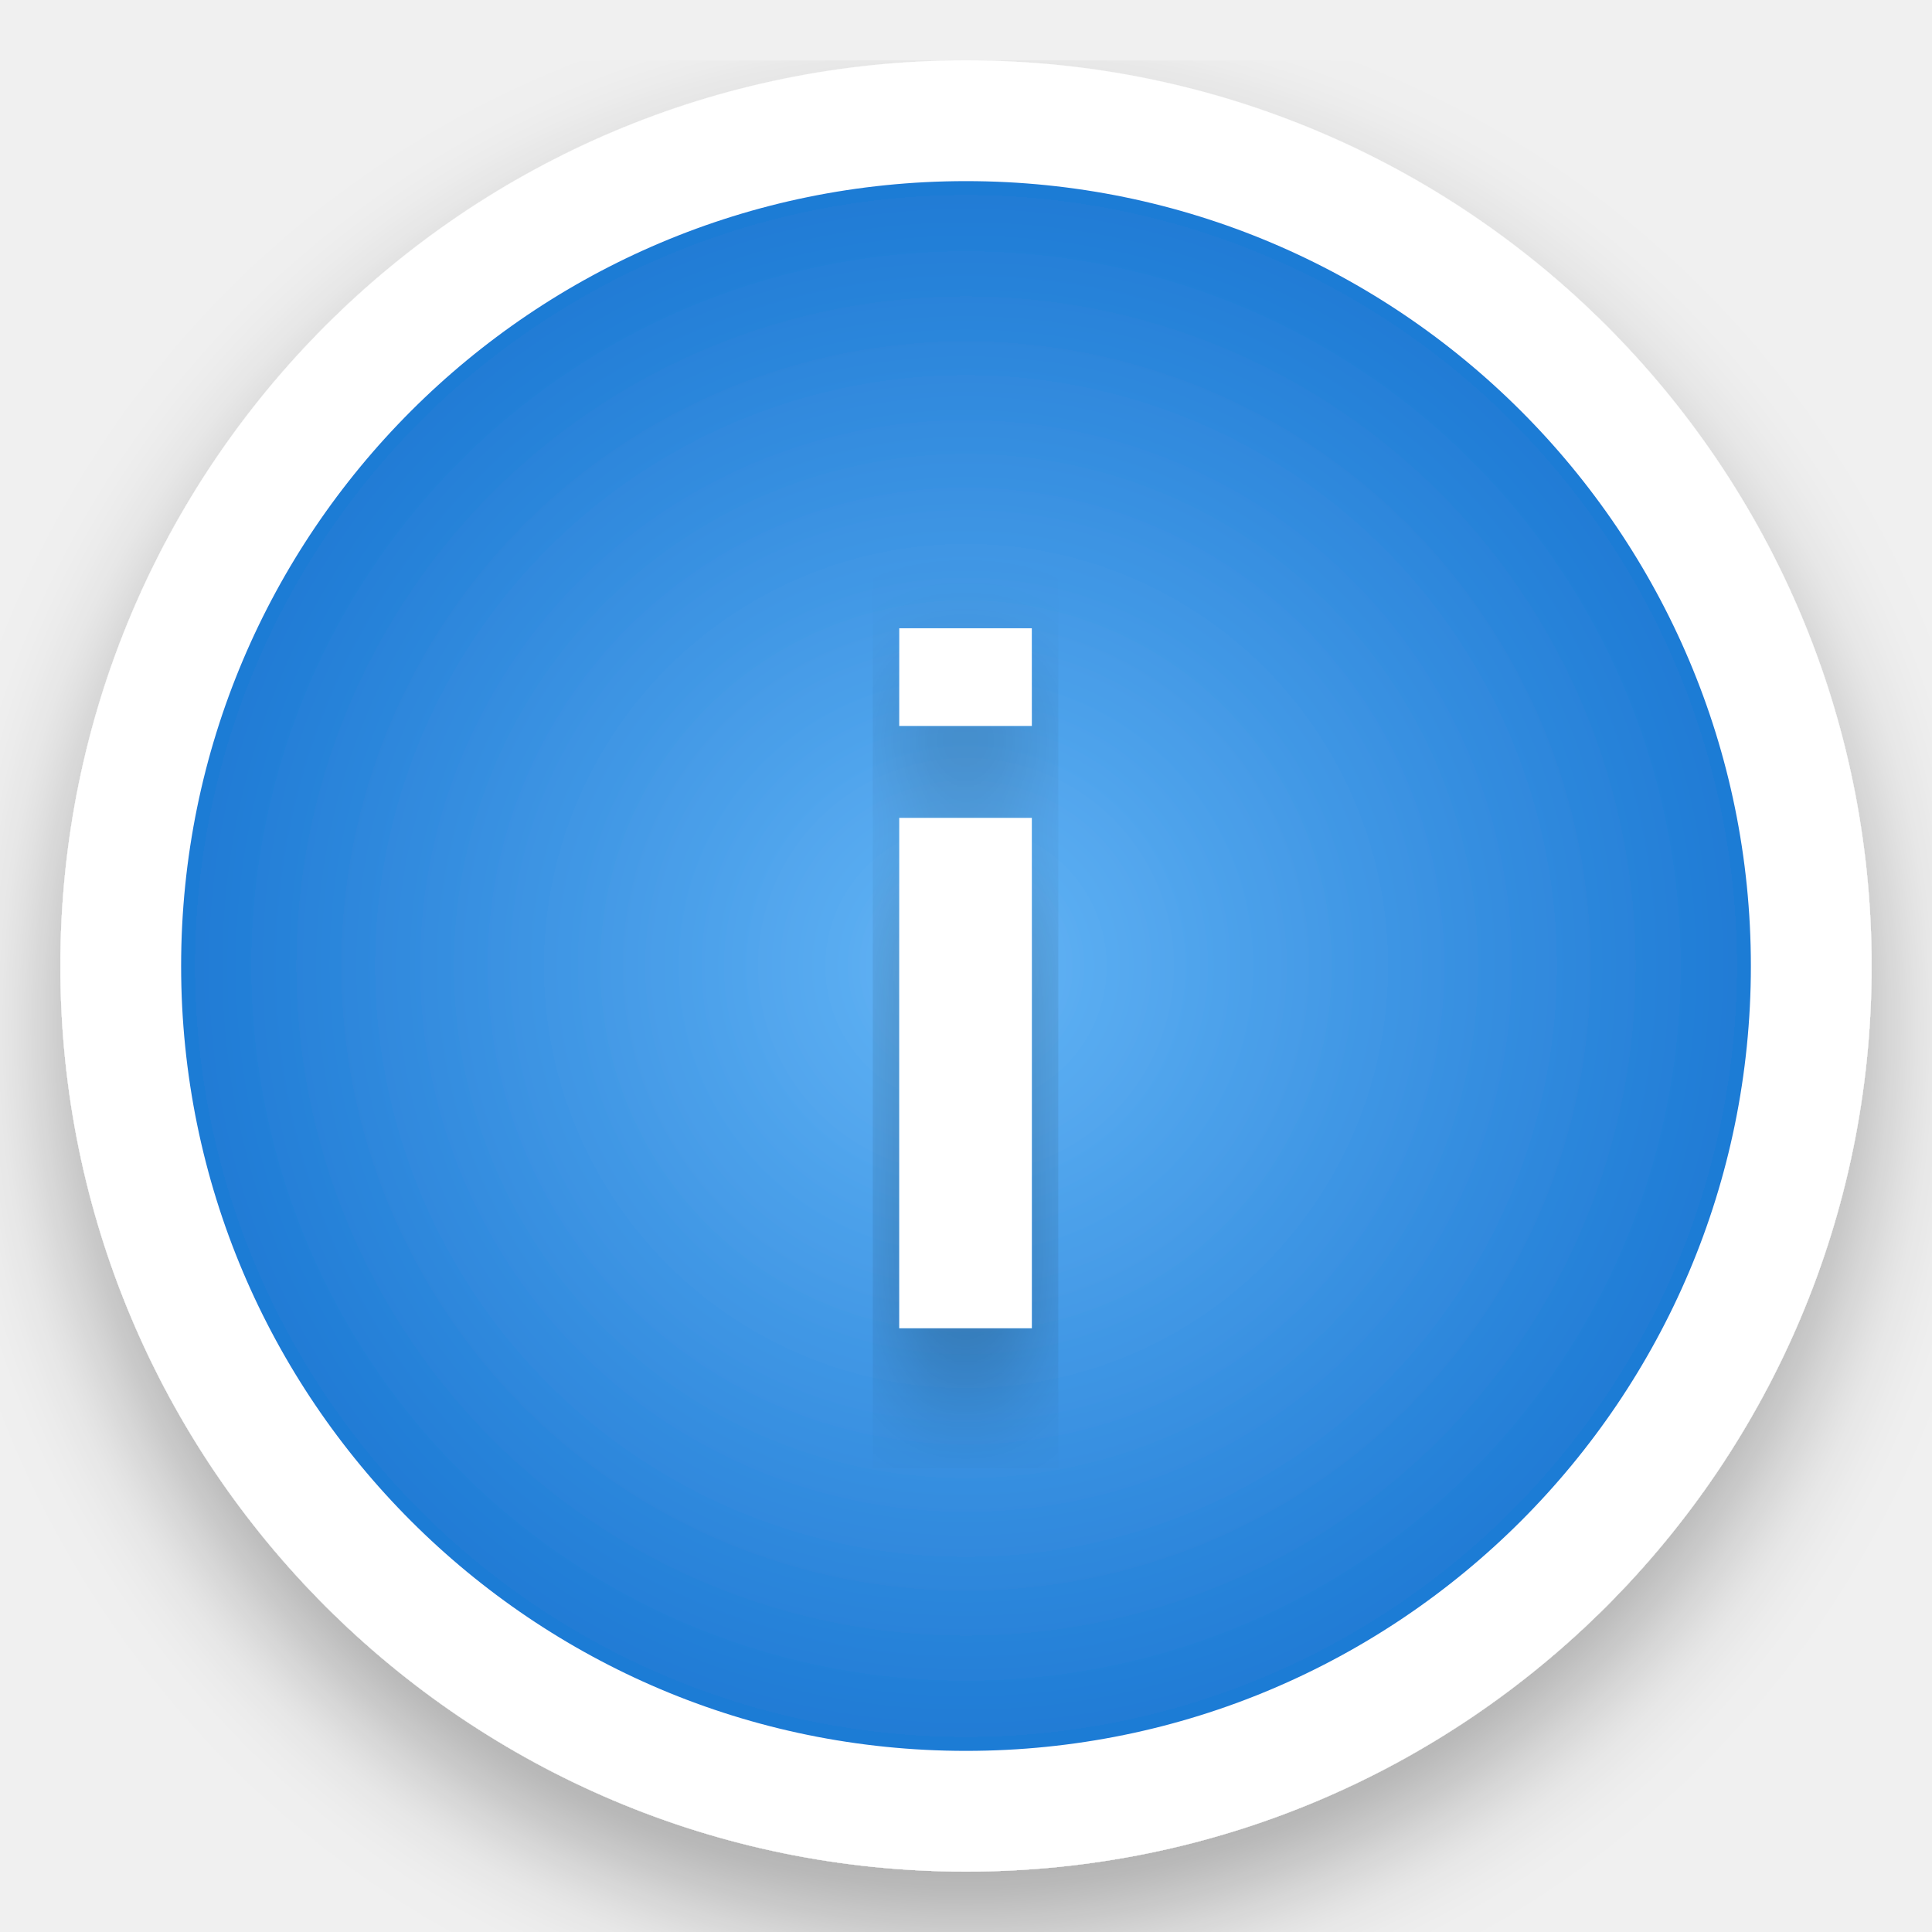
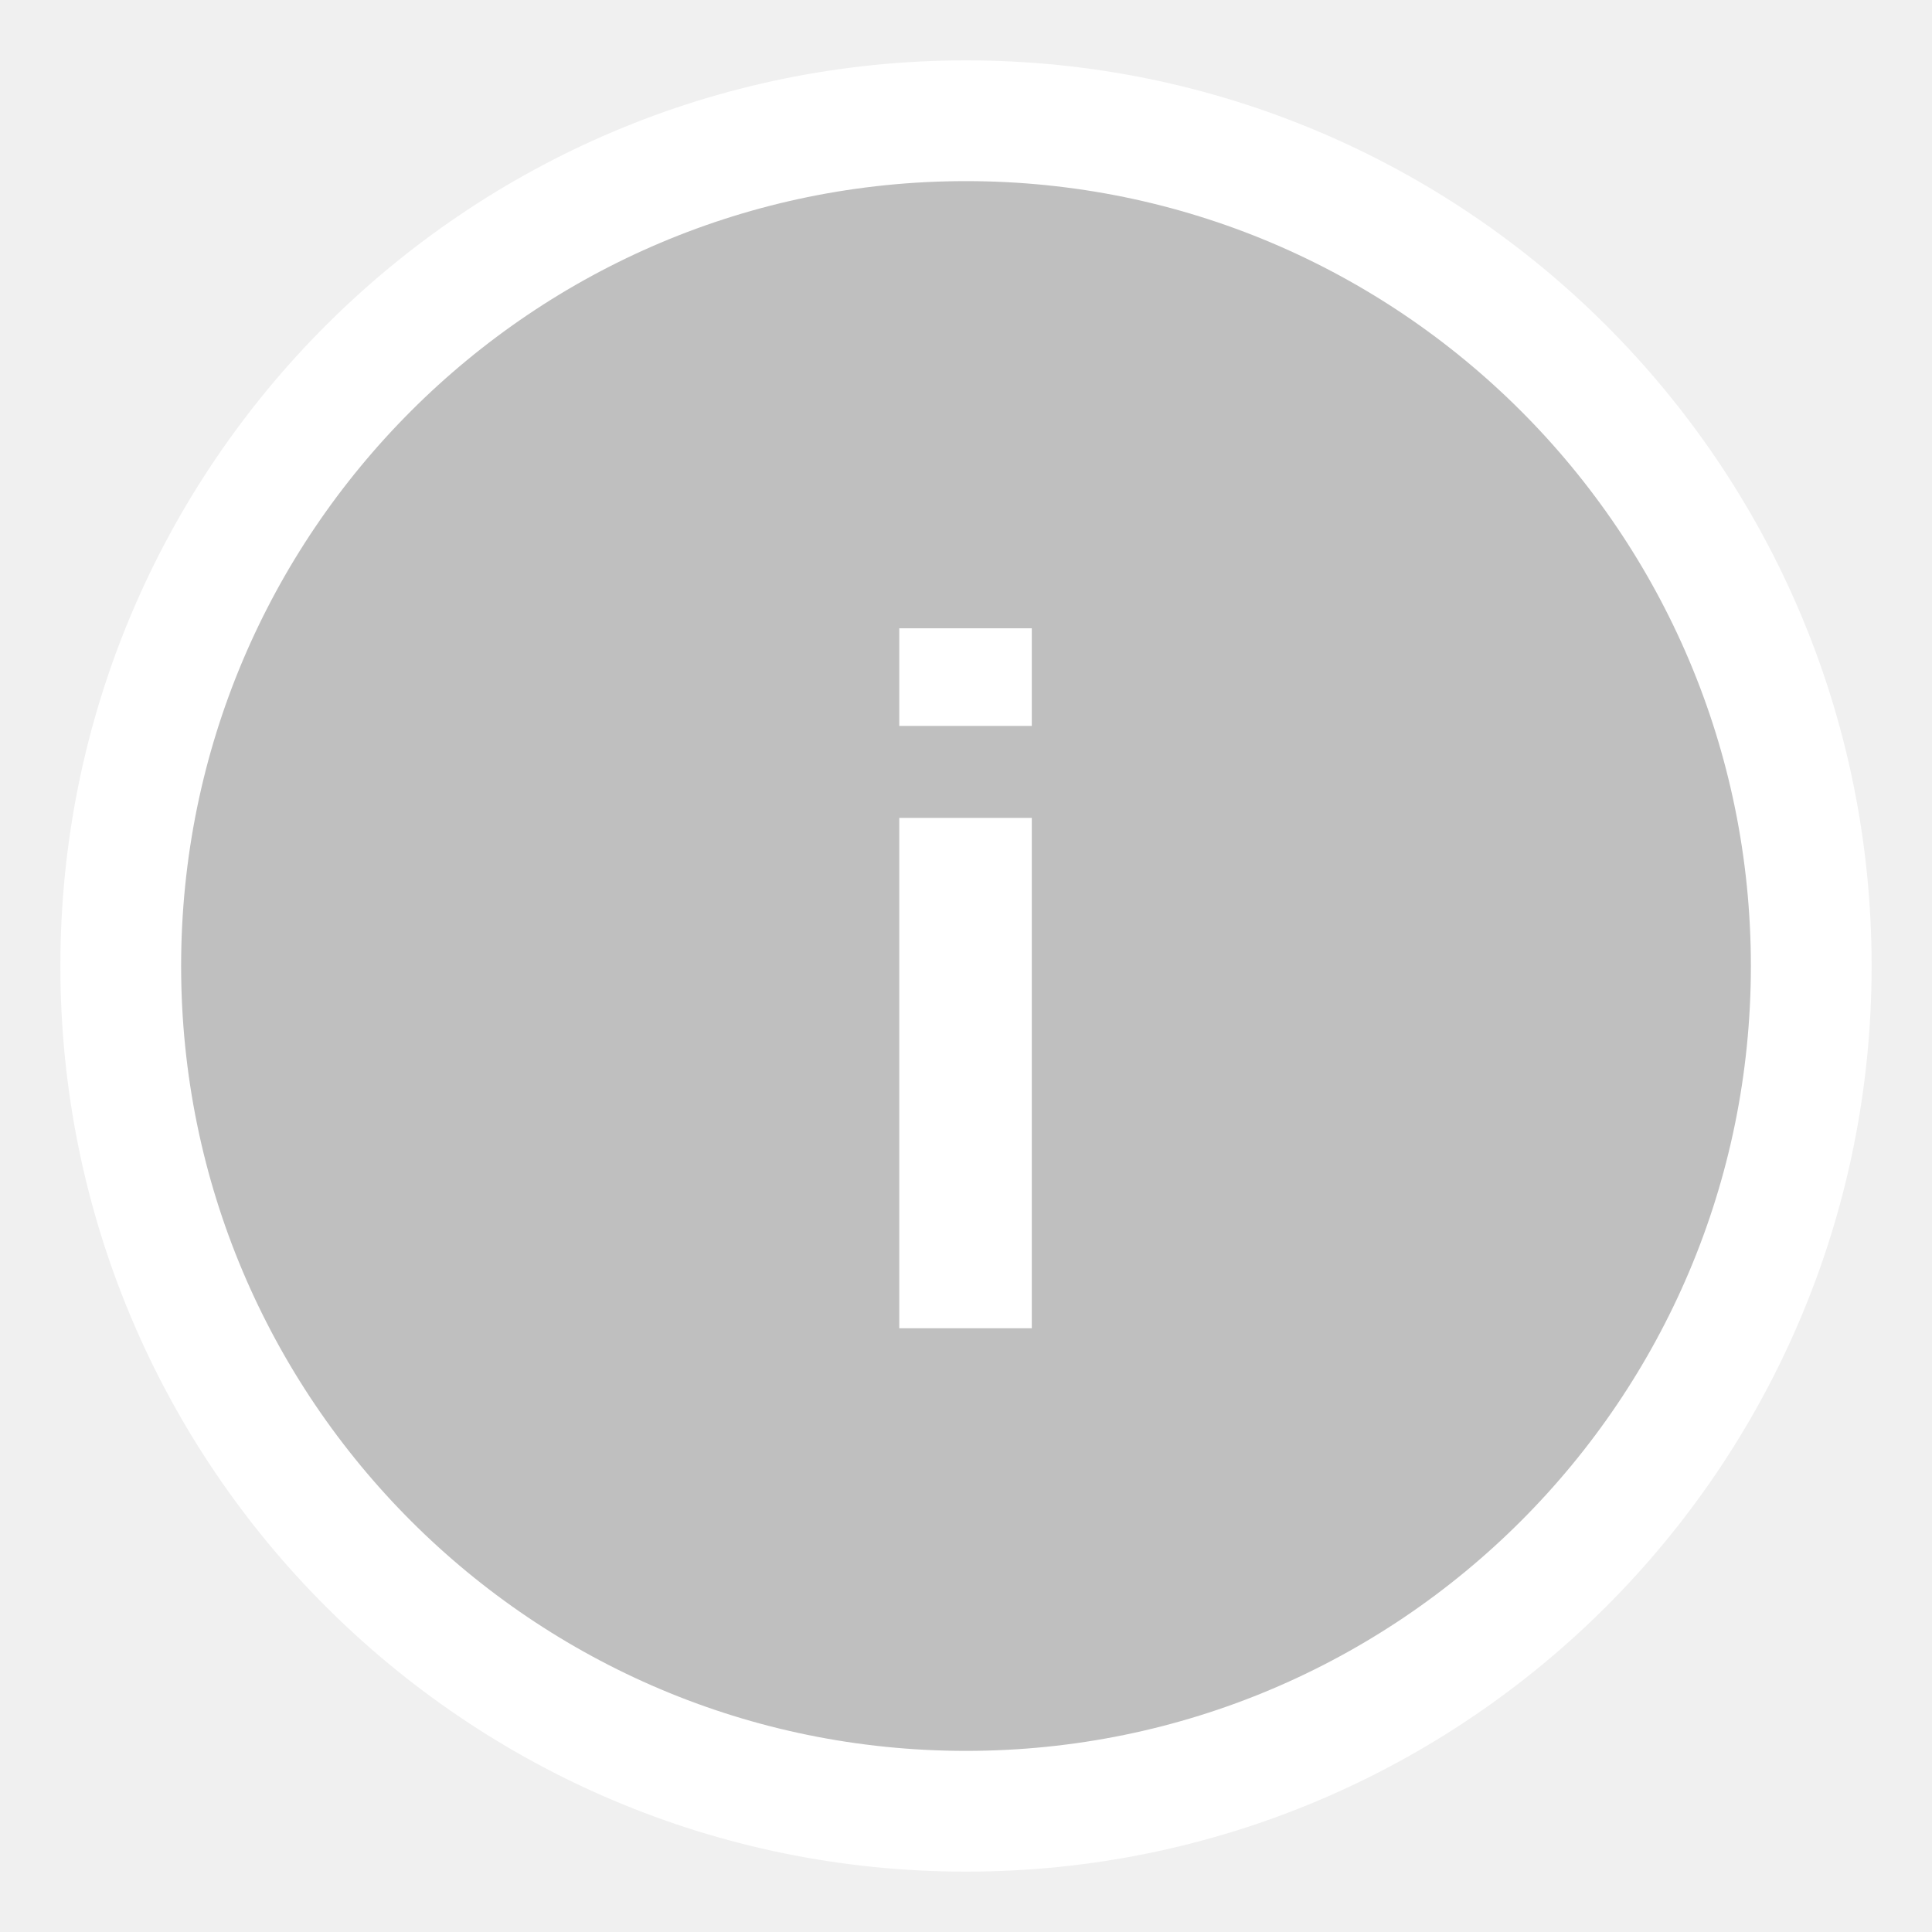
<svg xmlns="http://www.w3.org/2000/svg" viewBox="0 0 64 64">
-   <defs>
-     <radialGradient id="grad1" cx="50%" cy="50%" r="50%" fx="50%" fy="50%">
-       <stop offset="0%" style="stop-color:#64b5f6; stop-opacity:1" />
-       <stop offset="100%" style="stop-color:#1976d2; stop-opacity:1" />
-     </radialGradient>
-     <filter id="shadow" x="-20%" y="-20%" width="140%" height="140%">
-       <feDropShadow dx="0" dy="2" stdDeviation="2" flood-color="#000" flood-opacity="0.3" />
-     </filter>
-   </defs>
-   <circle cx="32" cy="32" r="28" fill="url(#grad1)" stroke="#fff" stroke-width="4" filter="url(#shadow)" />
-   <text x="32" y="44" font-size="32" text-anchor="middle" fill="#fff" font-family="Arial" font-weight="bold" filter="url(#shadow)">i</text>
+   <circle cx="32" cy="32" r="28" fill="#aaaaaa" fill-opacity="0.7" stroke="#fff" stroke-width="4" />
+   <text x="32" y="44" font-size="32" text-anchor="middle" fill="#fff" font-family="Arial" font-weight="bold">i</text>
</svg>
